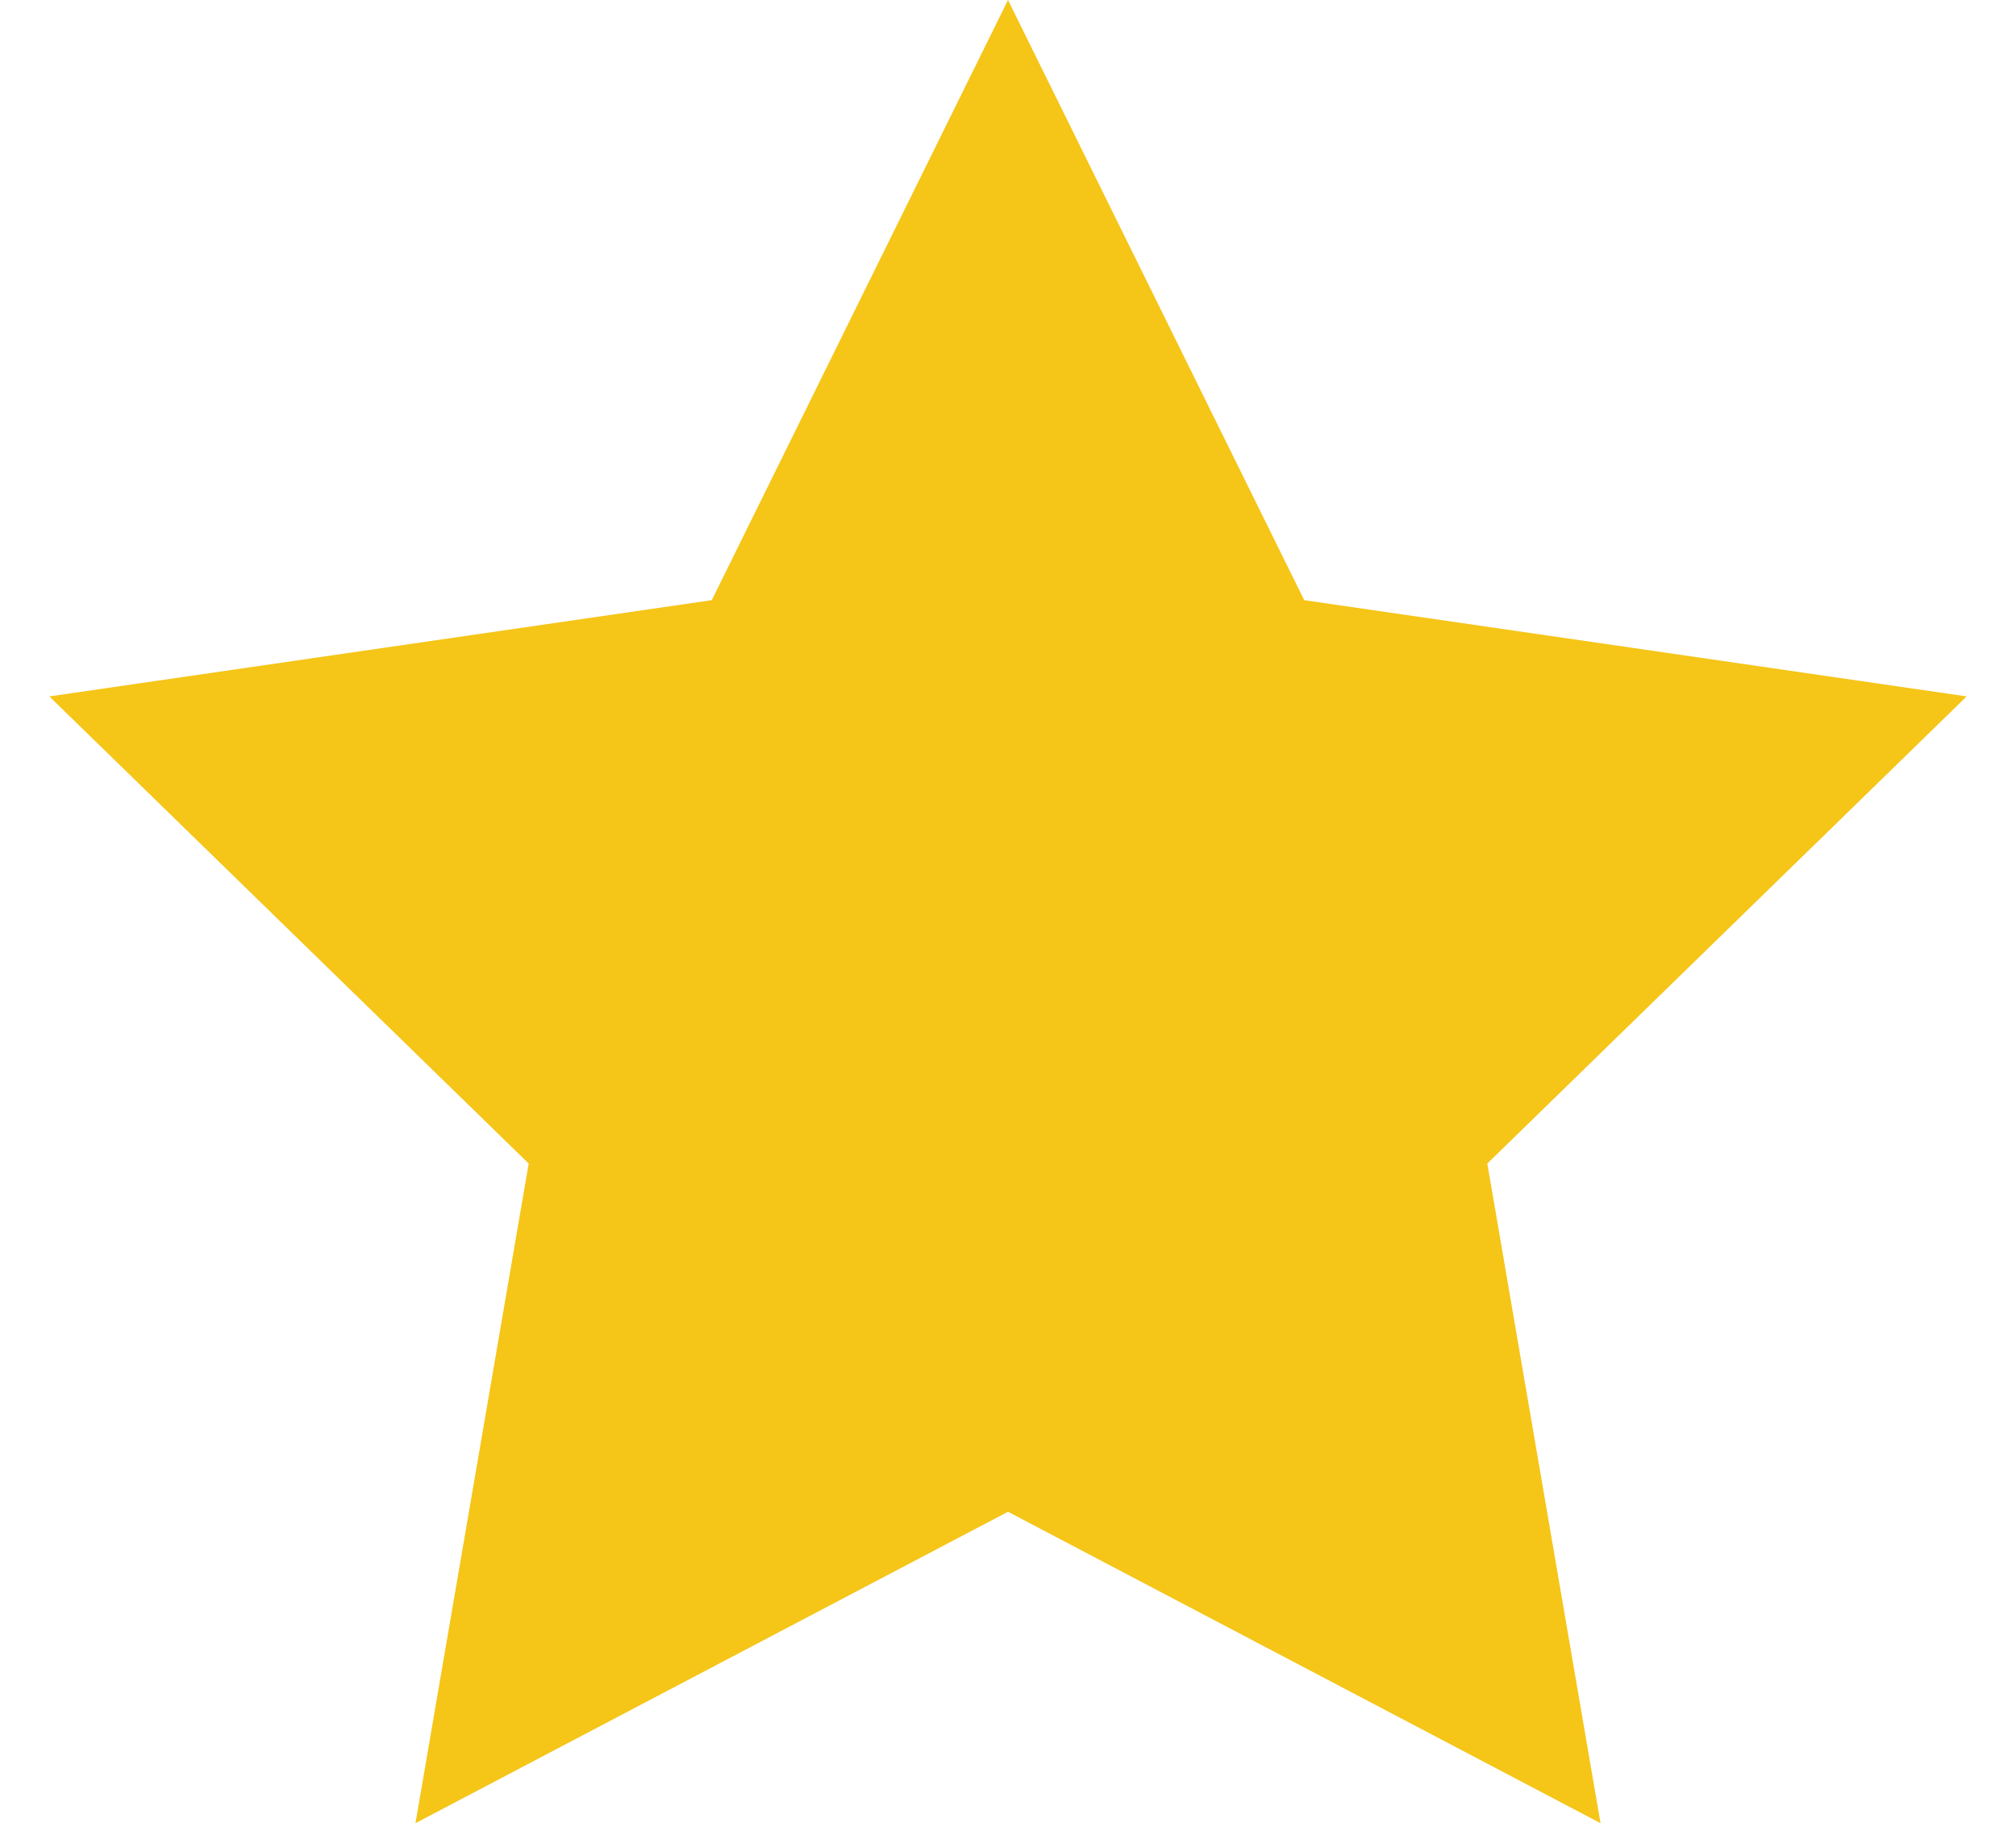
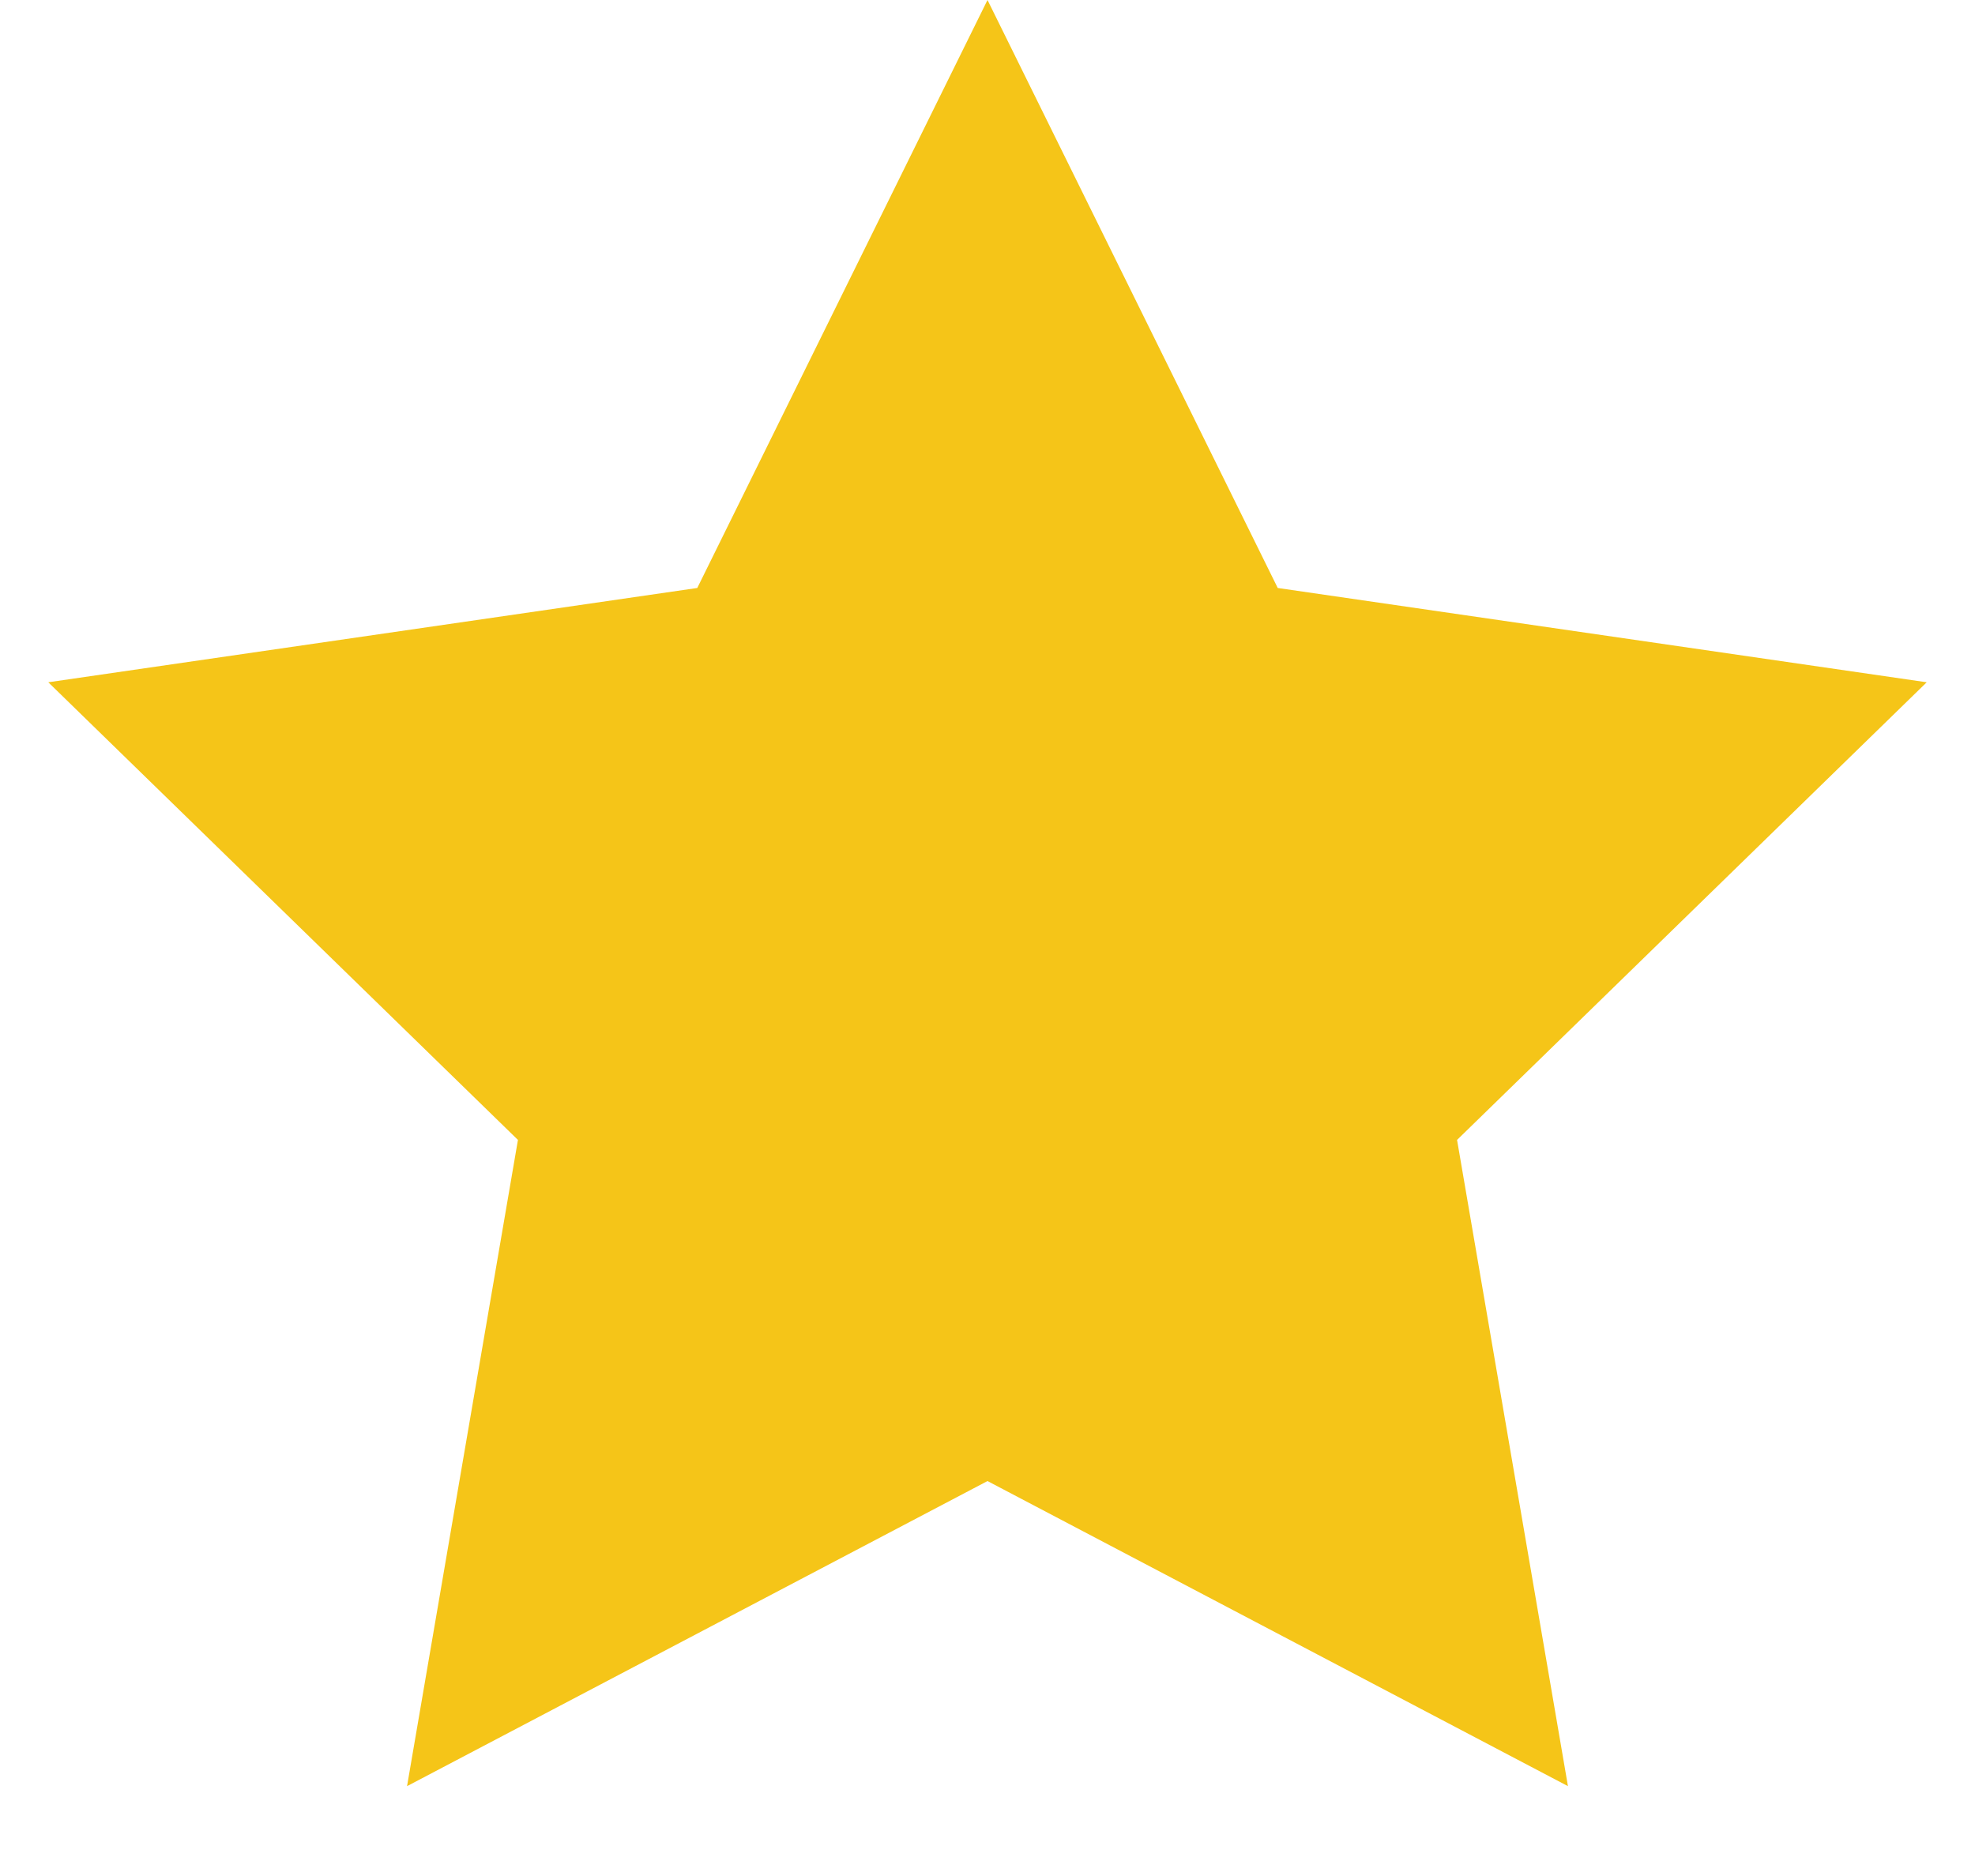
- <svg xmlns="http://www.w3.org/2000/svg" width="32" height="29" viewBox="0 0 32 29" fill="none">
-   <path d="M16 0L20.702 9.528L31.217 11.056L23.608 18.472L25.405 28.944L16 24L6.595 28.944L8.392 18.472L0.783 11.056L11.298 9.528L16 0Z" fill="#F5C518" />
+ <svg xmlns="http://www.w3.org/2000/svg" width="20" height="19" viewBox="0 0 20 19" fill="none">
+   <path d="M10 0L12.939 5.955L19.511 6.91L14.755 11.545L15.878 18.09L10 15L4.122 18.09L5.245 11.545L0.489 6.91L7.061 5.955L10 0Z" fill="#F5C518" />
</svg>
